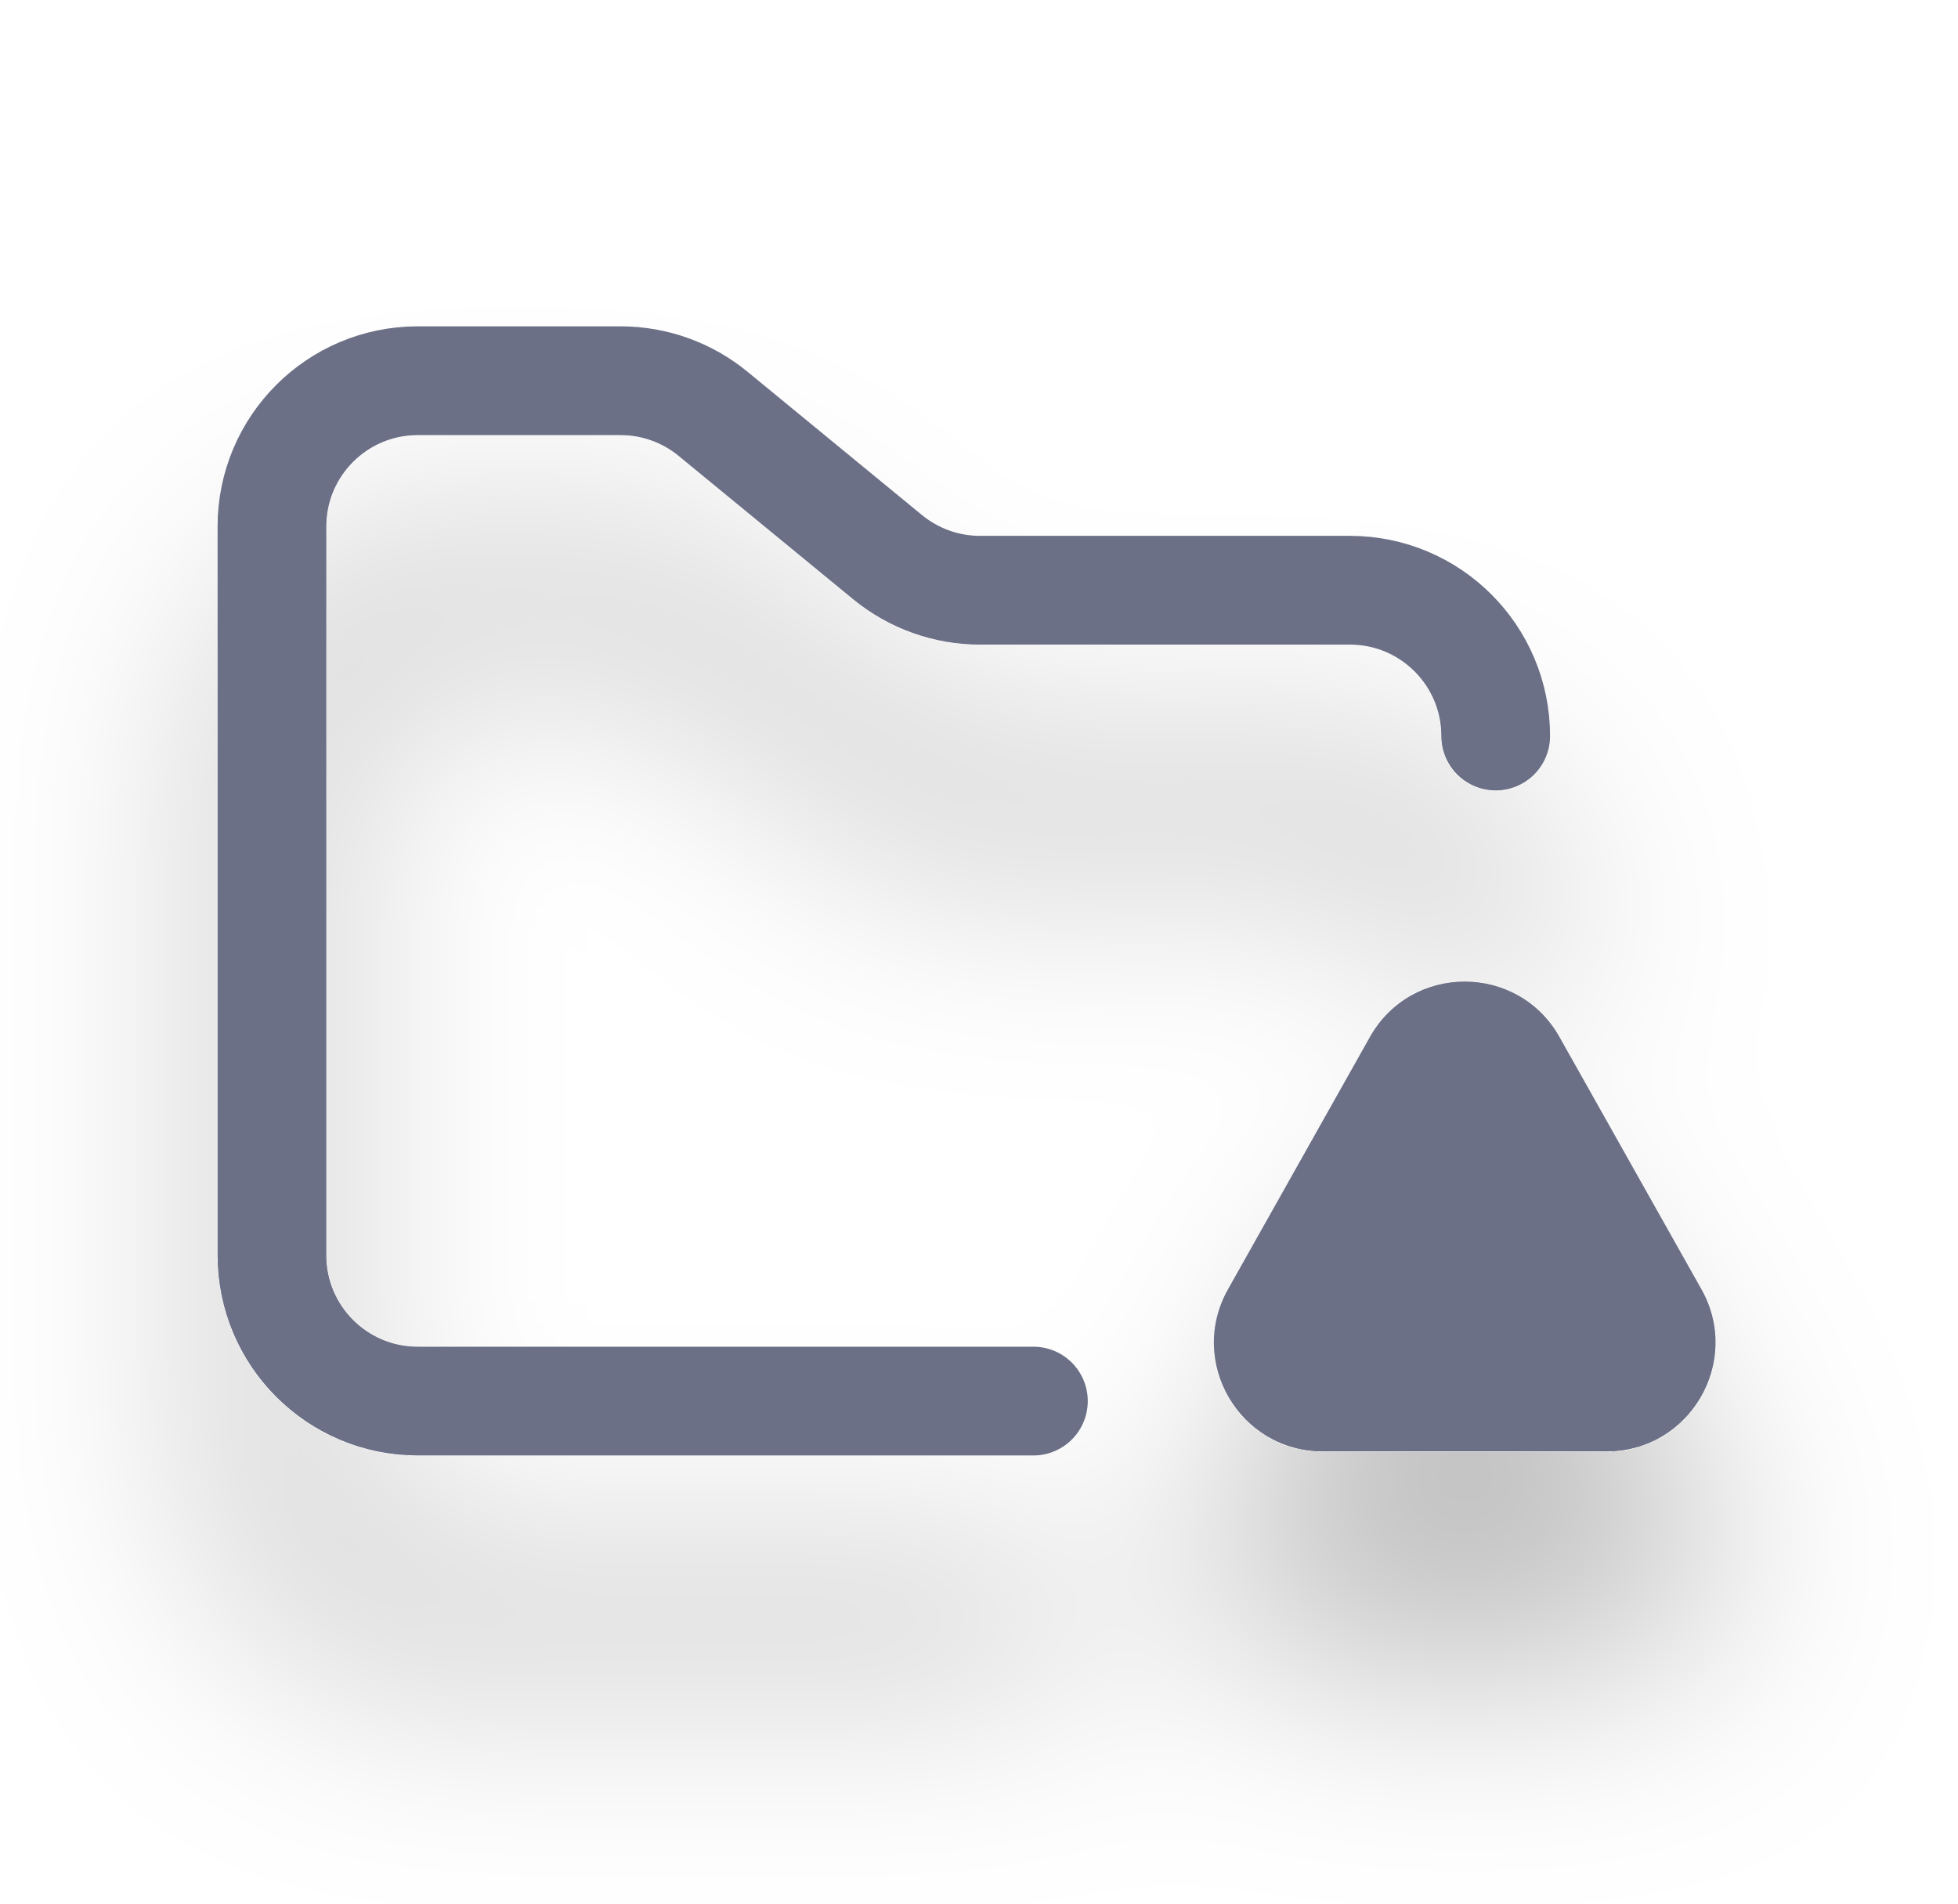
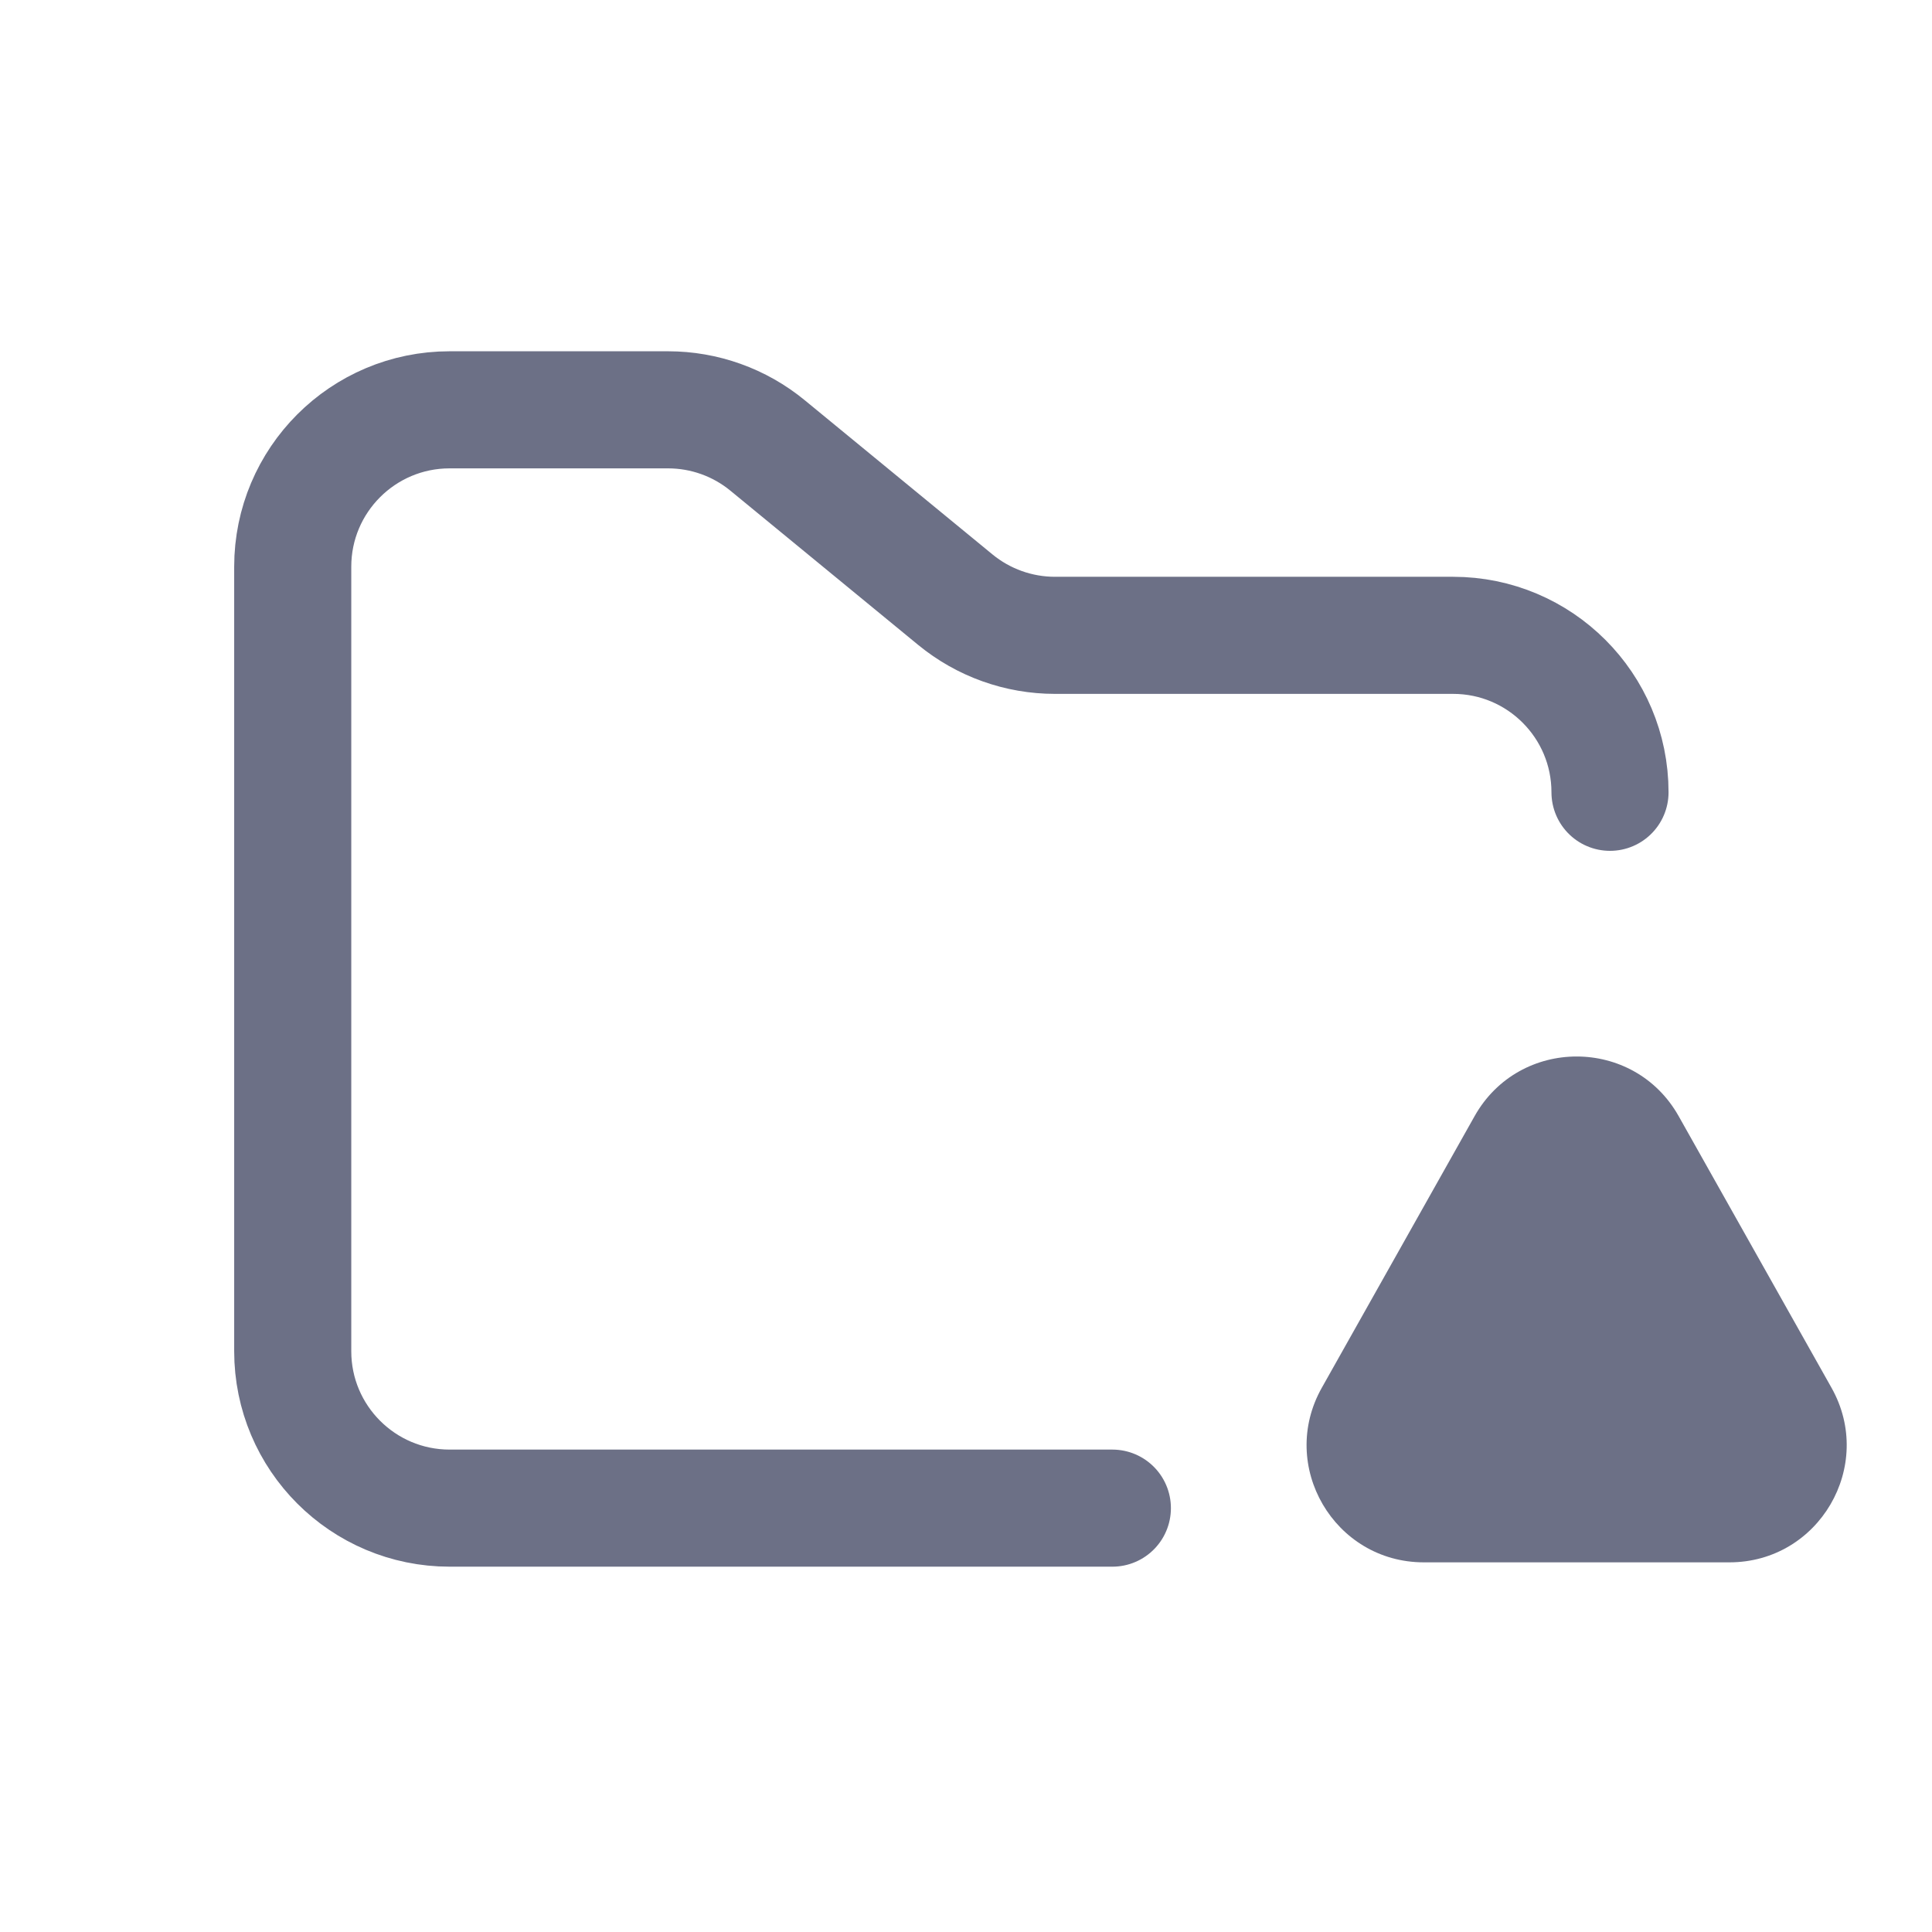
- <svg xmlns="http://www.w3.org/2000/svg" width="36" height="35" viewBox="0 0 36 35" fill="none">
-   <g filter="url(#filter0_d_2_1257)">
-     <path d="M19 25.76H7.68C6.2 25.76 5 24.56 5 23.08V9.68C5 8.2 6.2 7 7.68 7H11.41C12.031 7 12.632 7.215 13.111 7.609L16.318 10.243C16.798 10.637 17.399 10.852 18.02 10.852H24.82C26.3 10.852 27.5 12.052 27.5 13.533" stroke="#6C7086" stroke-width="2" stroke-linecap="round" />
-     <path d="M25.187 19.065C25.951 17.706 27.909 17.706 28.673 19.065L31.284 23.705C32.033 25.038 31.07 26.686 29.54 26.686H24.32C22.79 26.686 21.827 25.038 22.577 23.705L25.187 19.065Z" fill="#6C7086" />
-   </g>
-   <defs>
-     <filter id="filter0_d_2_1257" x="-3.2" y="0.556" width="40.16" height="40.16" filterUnits="userSpaceOnUse" color-interpolation-filters="sRGB">
-       <feFlood flood-opacity="0" result="BackgroundImageFix" />
-       <feColorMatrix in="SourceAlpha" type="matrix" values="0 0 0 0 0 0 0 0 0 0 0 0 0 0 0 0 0 0 127 0" result="hardAlpha" />
-       <feOffset dy="4" />
-       <feGaussianBlur stdDeviation="2" />
-       <feComposite in2="hardAlpha" operator="out" />
-       <feColorMatrix type="matrix" values="0 0 0 0 0 0 0 0 0 0 0 0 0 0 0 0 0 0 0.25 0" />
-       <feBlend mode="normal" in2="BackgroundImageFix" result="effect1_dropShadow_2_1257" />
-       <feBlend mode="normal" in="SourceGraphic" in2="effect1_dropShadow_2_1257" result="shape" />
-     </filter>
-   </defs>
+ <svg xmlns="http://www.w3.org/2000/svg" width="33" height="33" viewBox="0 0 33 33" fill="none">
+   <path d="M19 25.76H7.68C6.2 25.76 5 24.56 5 23.08V9.68C5 8.2 6.2 7 7.68 7H11.41C12.031 7 12.632 7.215 13.111 7.609L16.318 10.243C16.798 10.637 17.399 10.852 18.02 10.852H24.82C26.3 10.852 27.5 12.052 27.5 13.533" stroke="#6C7086" stroke-width="2" stroke-linecap="round" />
+   <path d="M25.187 19.065C25.951 17.706 27.909 17.706 28.673 19.065L31.284 23.705C32.033 25.038 31.07 26.686 29.54 26.686H24.32C22.79 26.686 21.827 25.038 22.577 23.705L25.187 19.065Z" fill="#6C7086" />
</svg>
